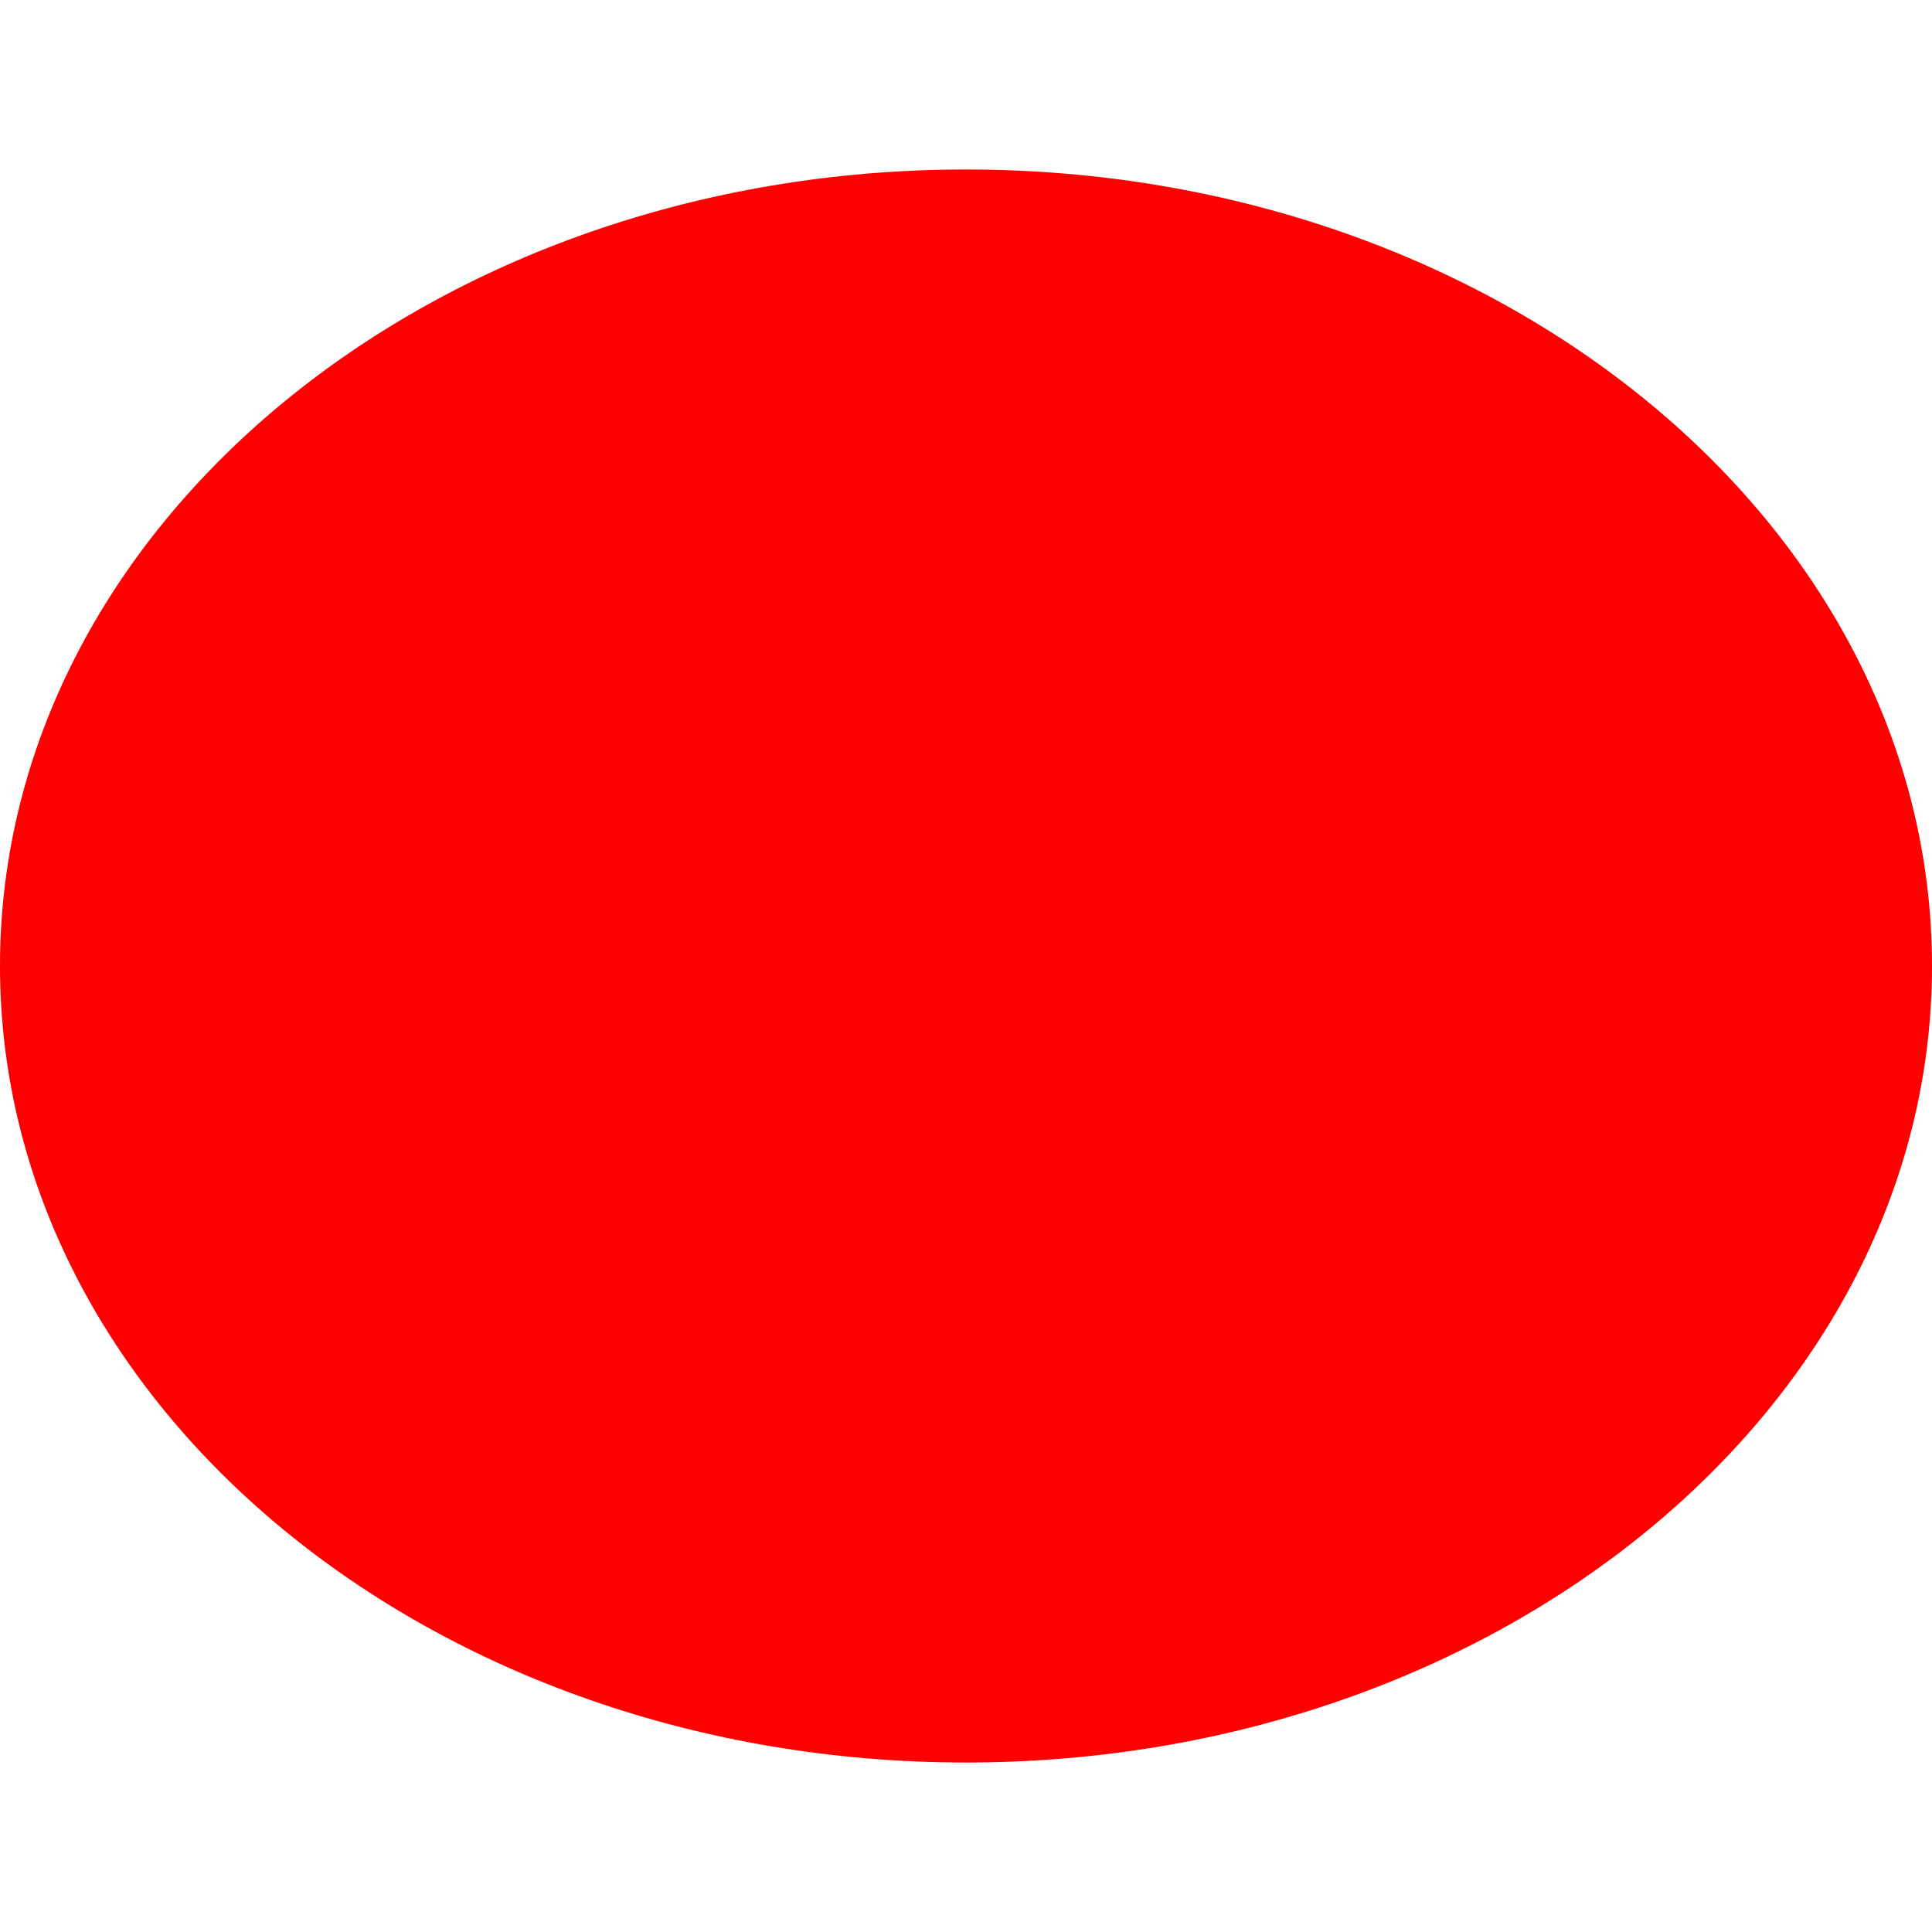
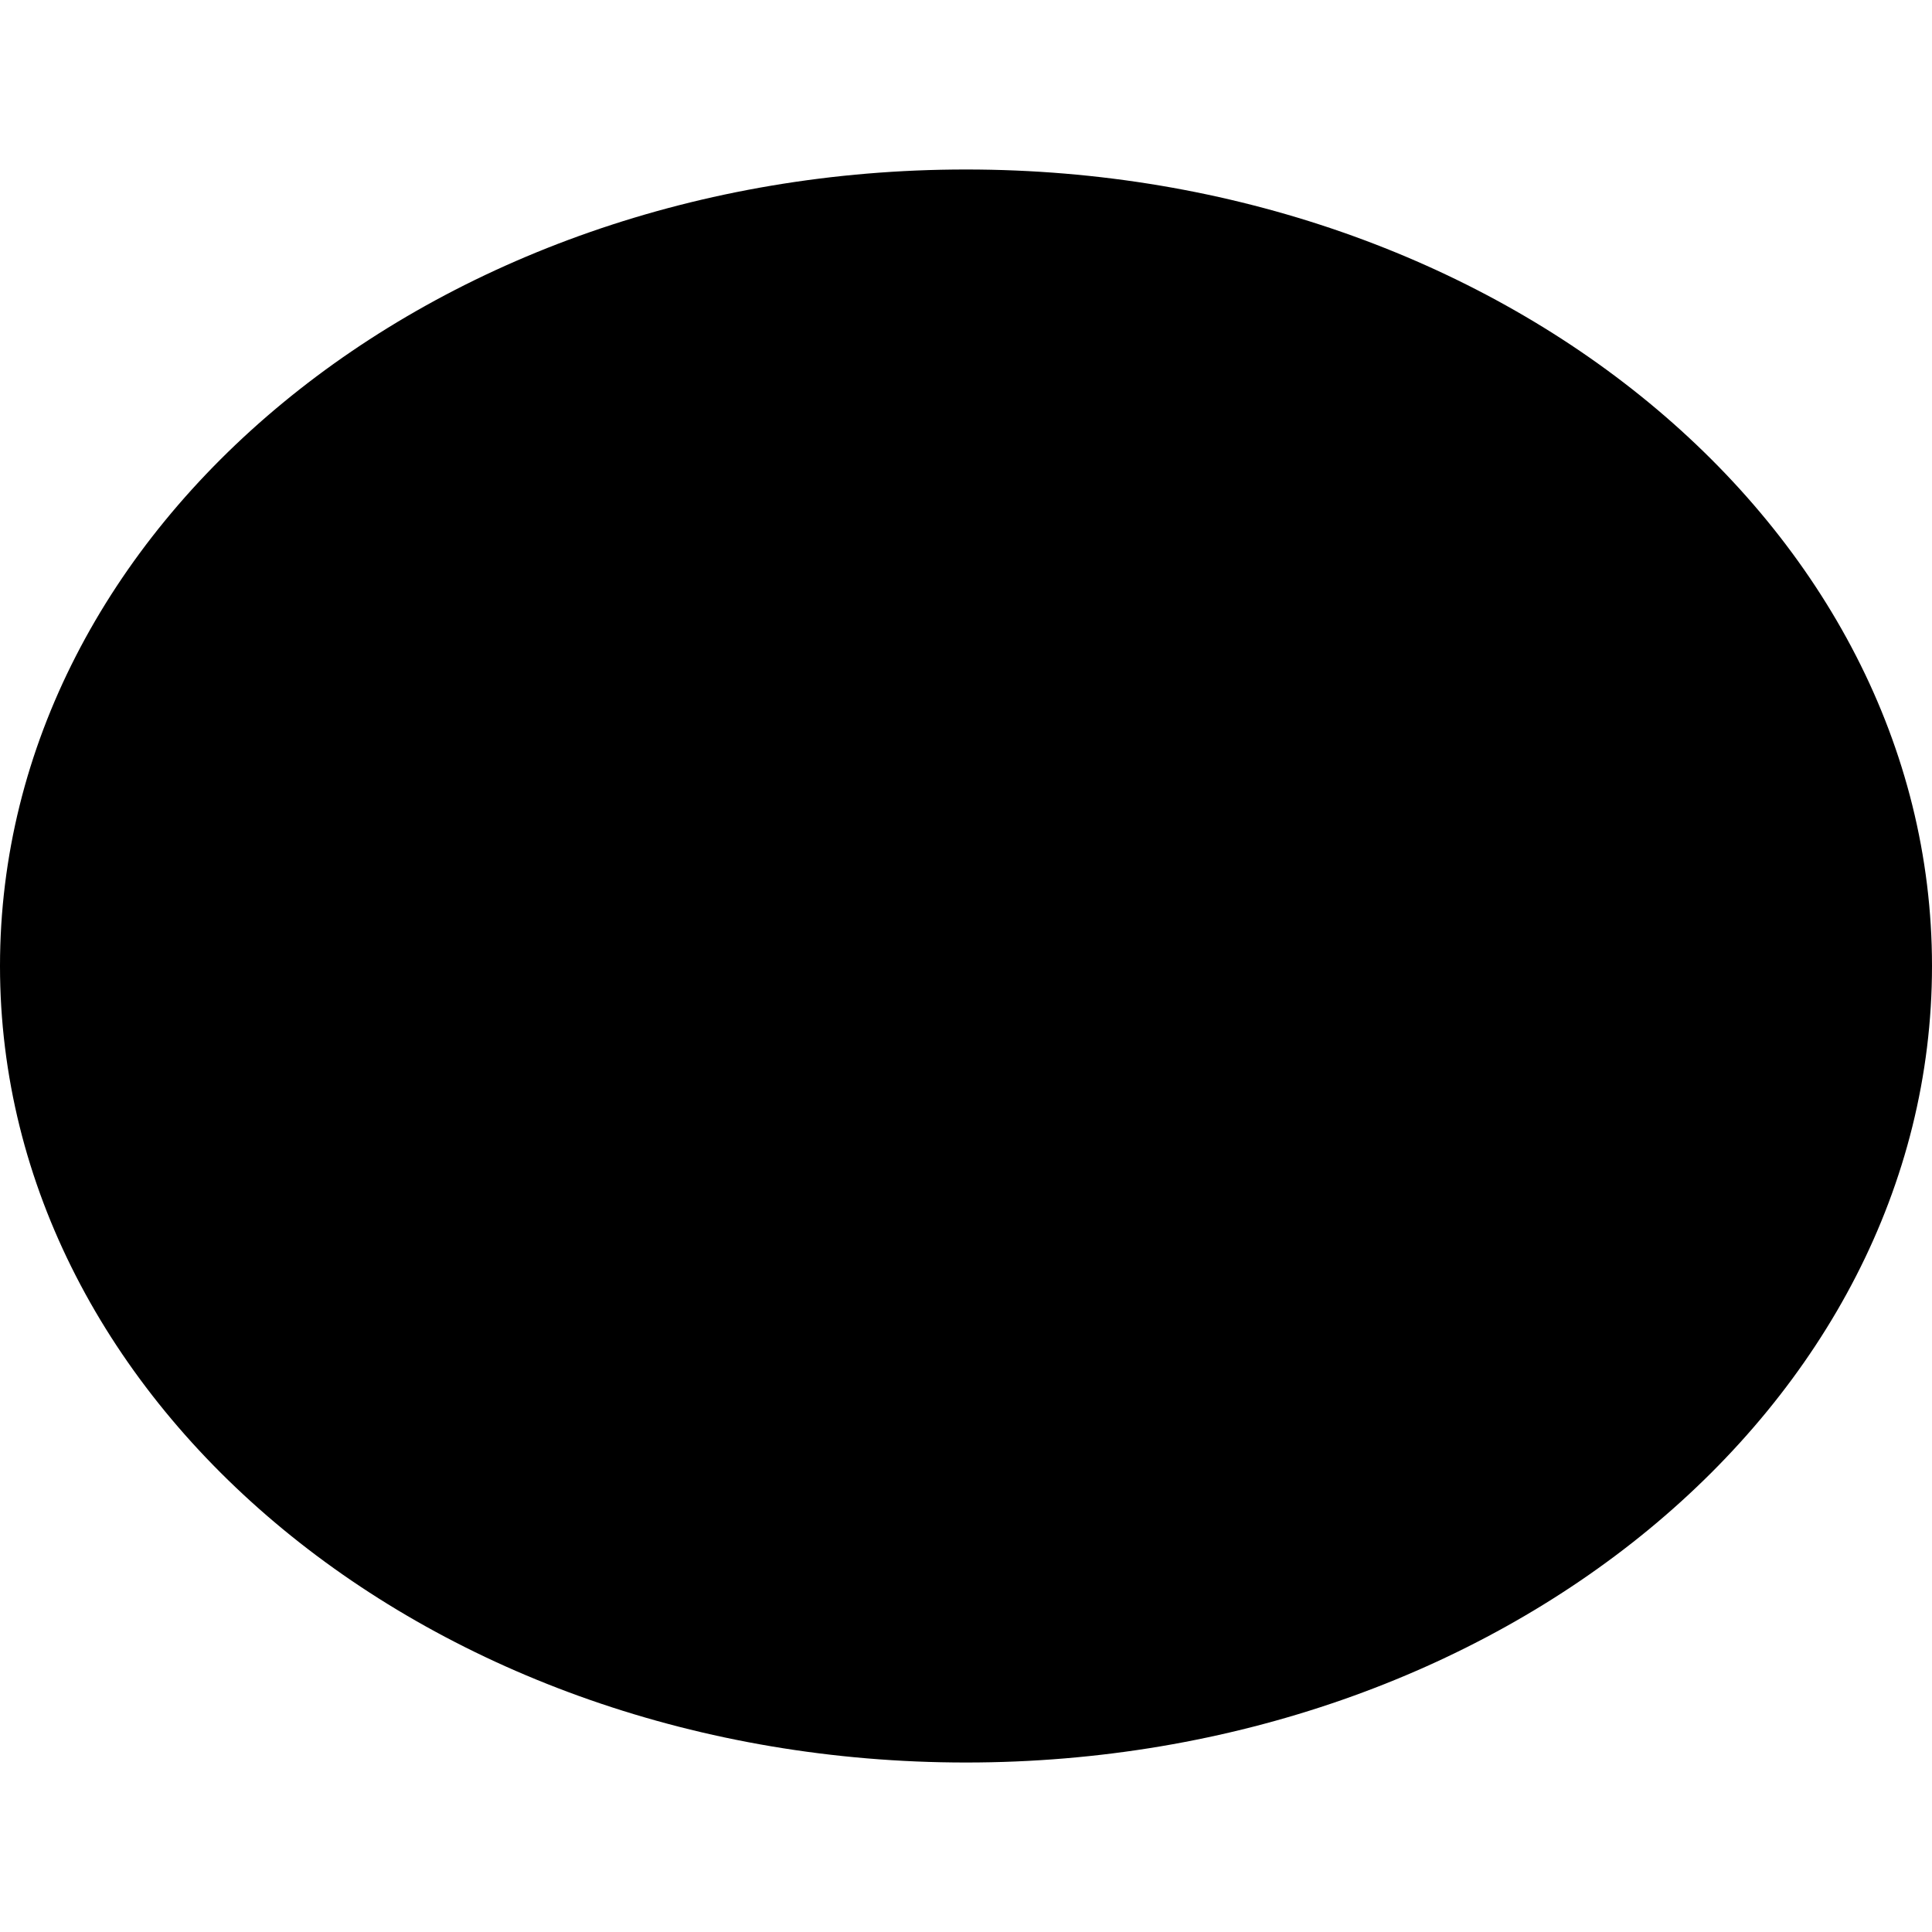
<svg xmlns="http://www.w3.org/2000/svg" viewBox="0 0 308.34 254.24" width="0.7em" height="0.7em">
  <defs>
-     <style>.cls-1{fill:red;}</style>
+     <style>.cls-1{fill:black;}</style>
  </defs>
  <g id="Layer_2" data-name="Layer 2">
    <g id="Layer_1-2" data-name="Layer 1">
      <ellipse class="cls-1" cx="154.17" cy="127.12" rx="154.17" ry="127.12" />
    </g>
  </g>
</svg>
